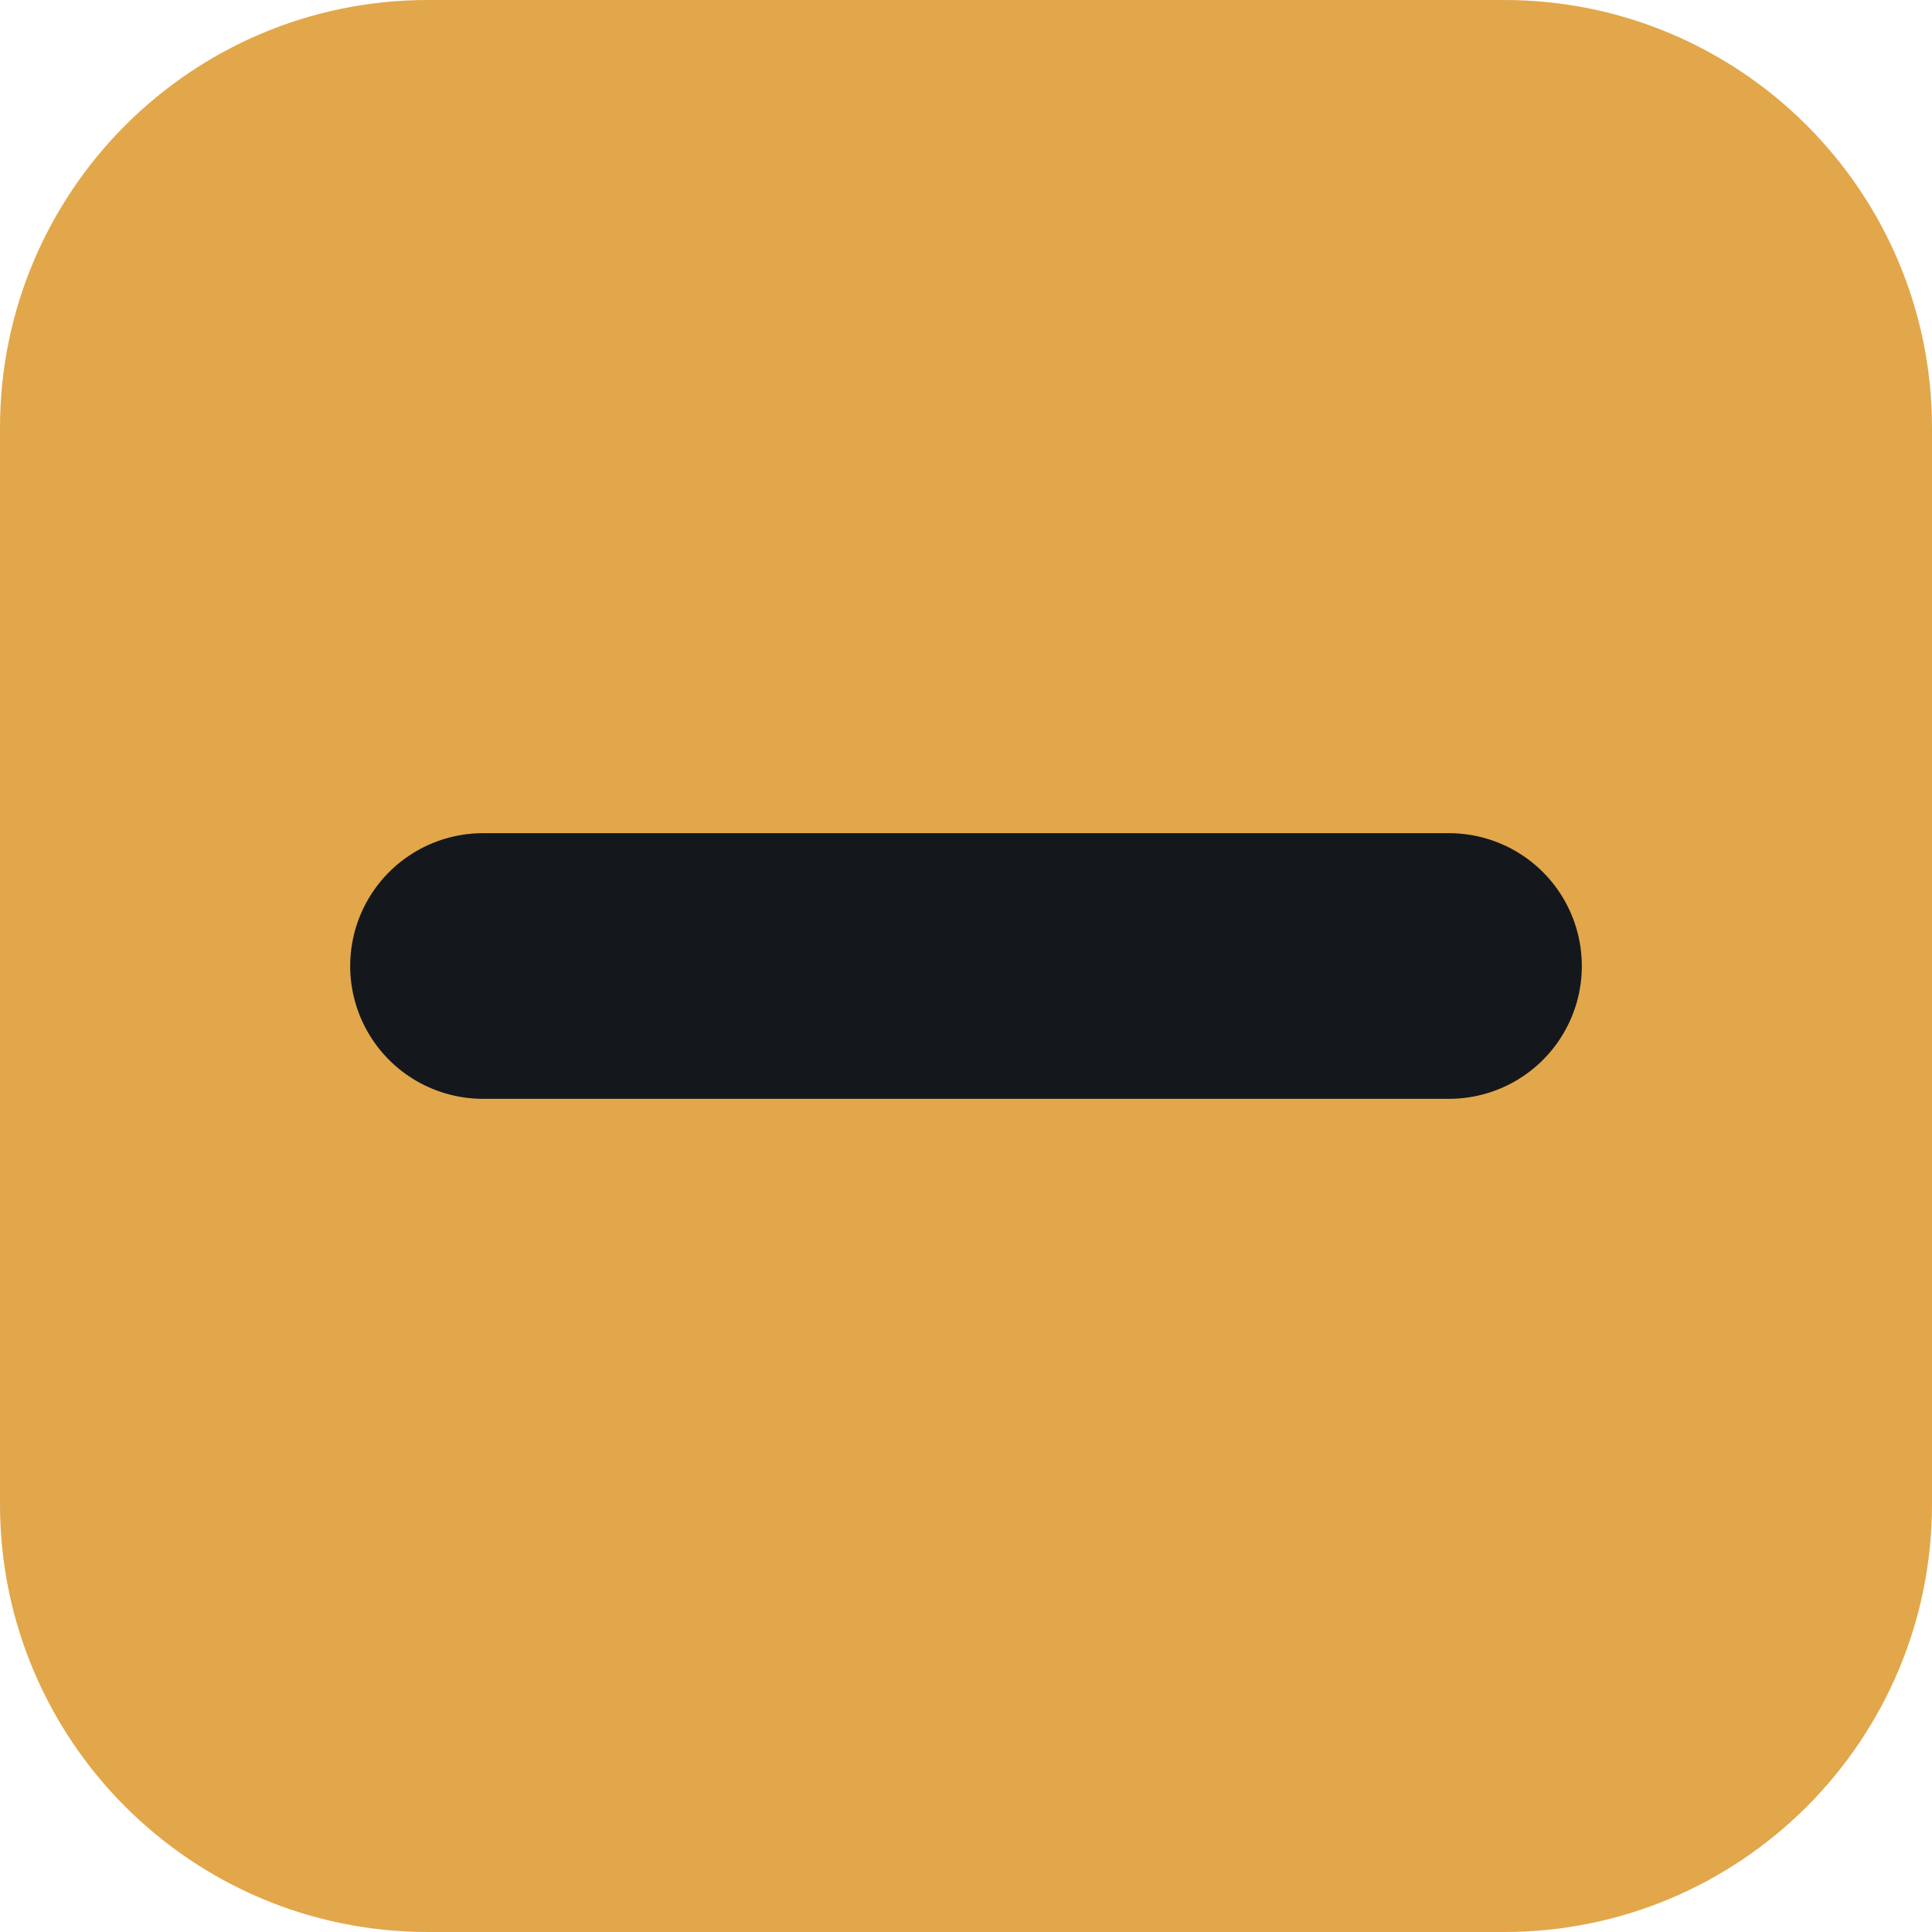
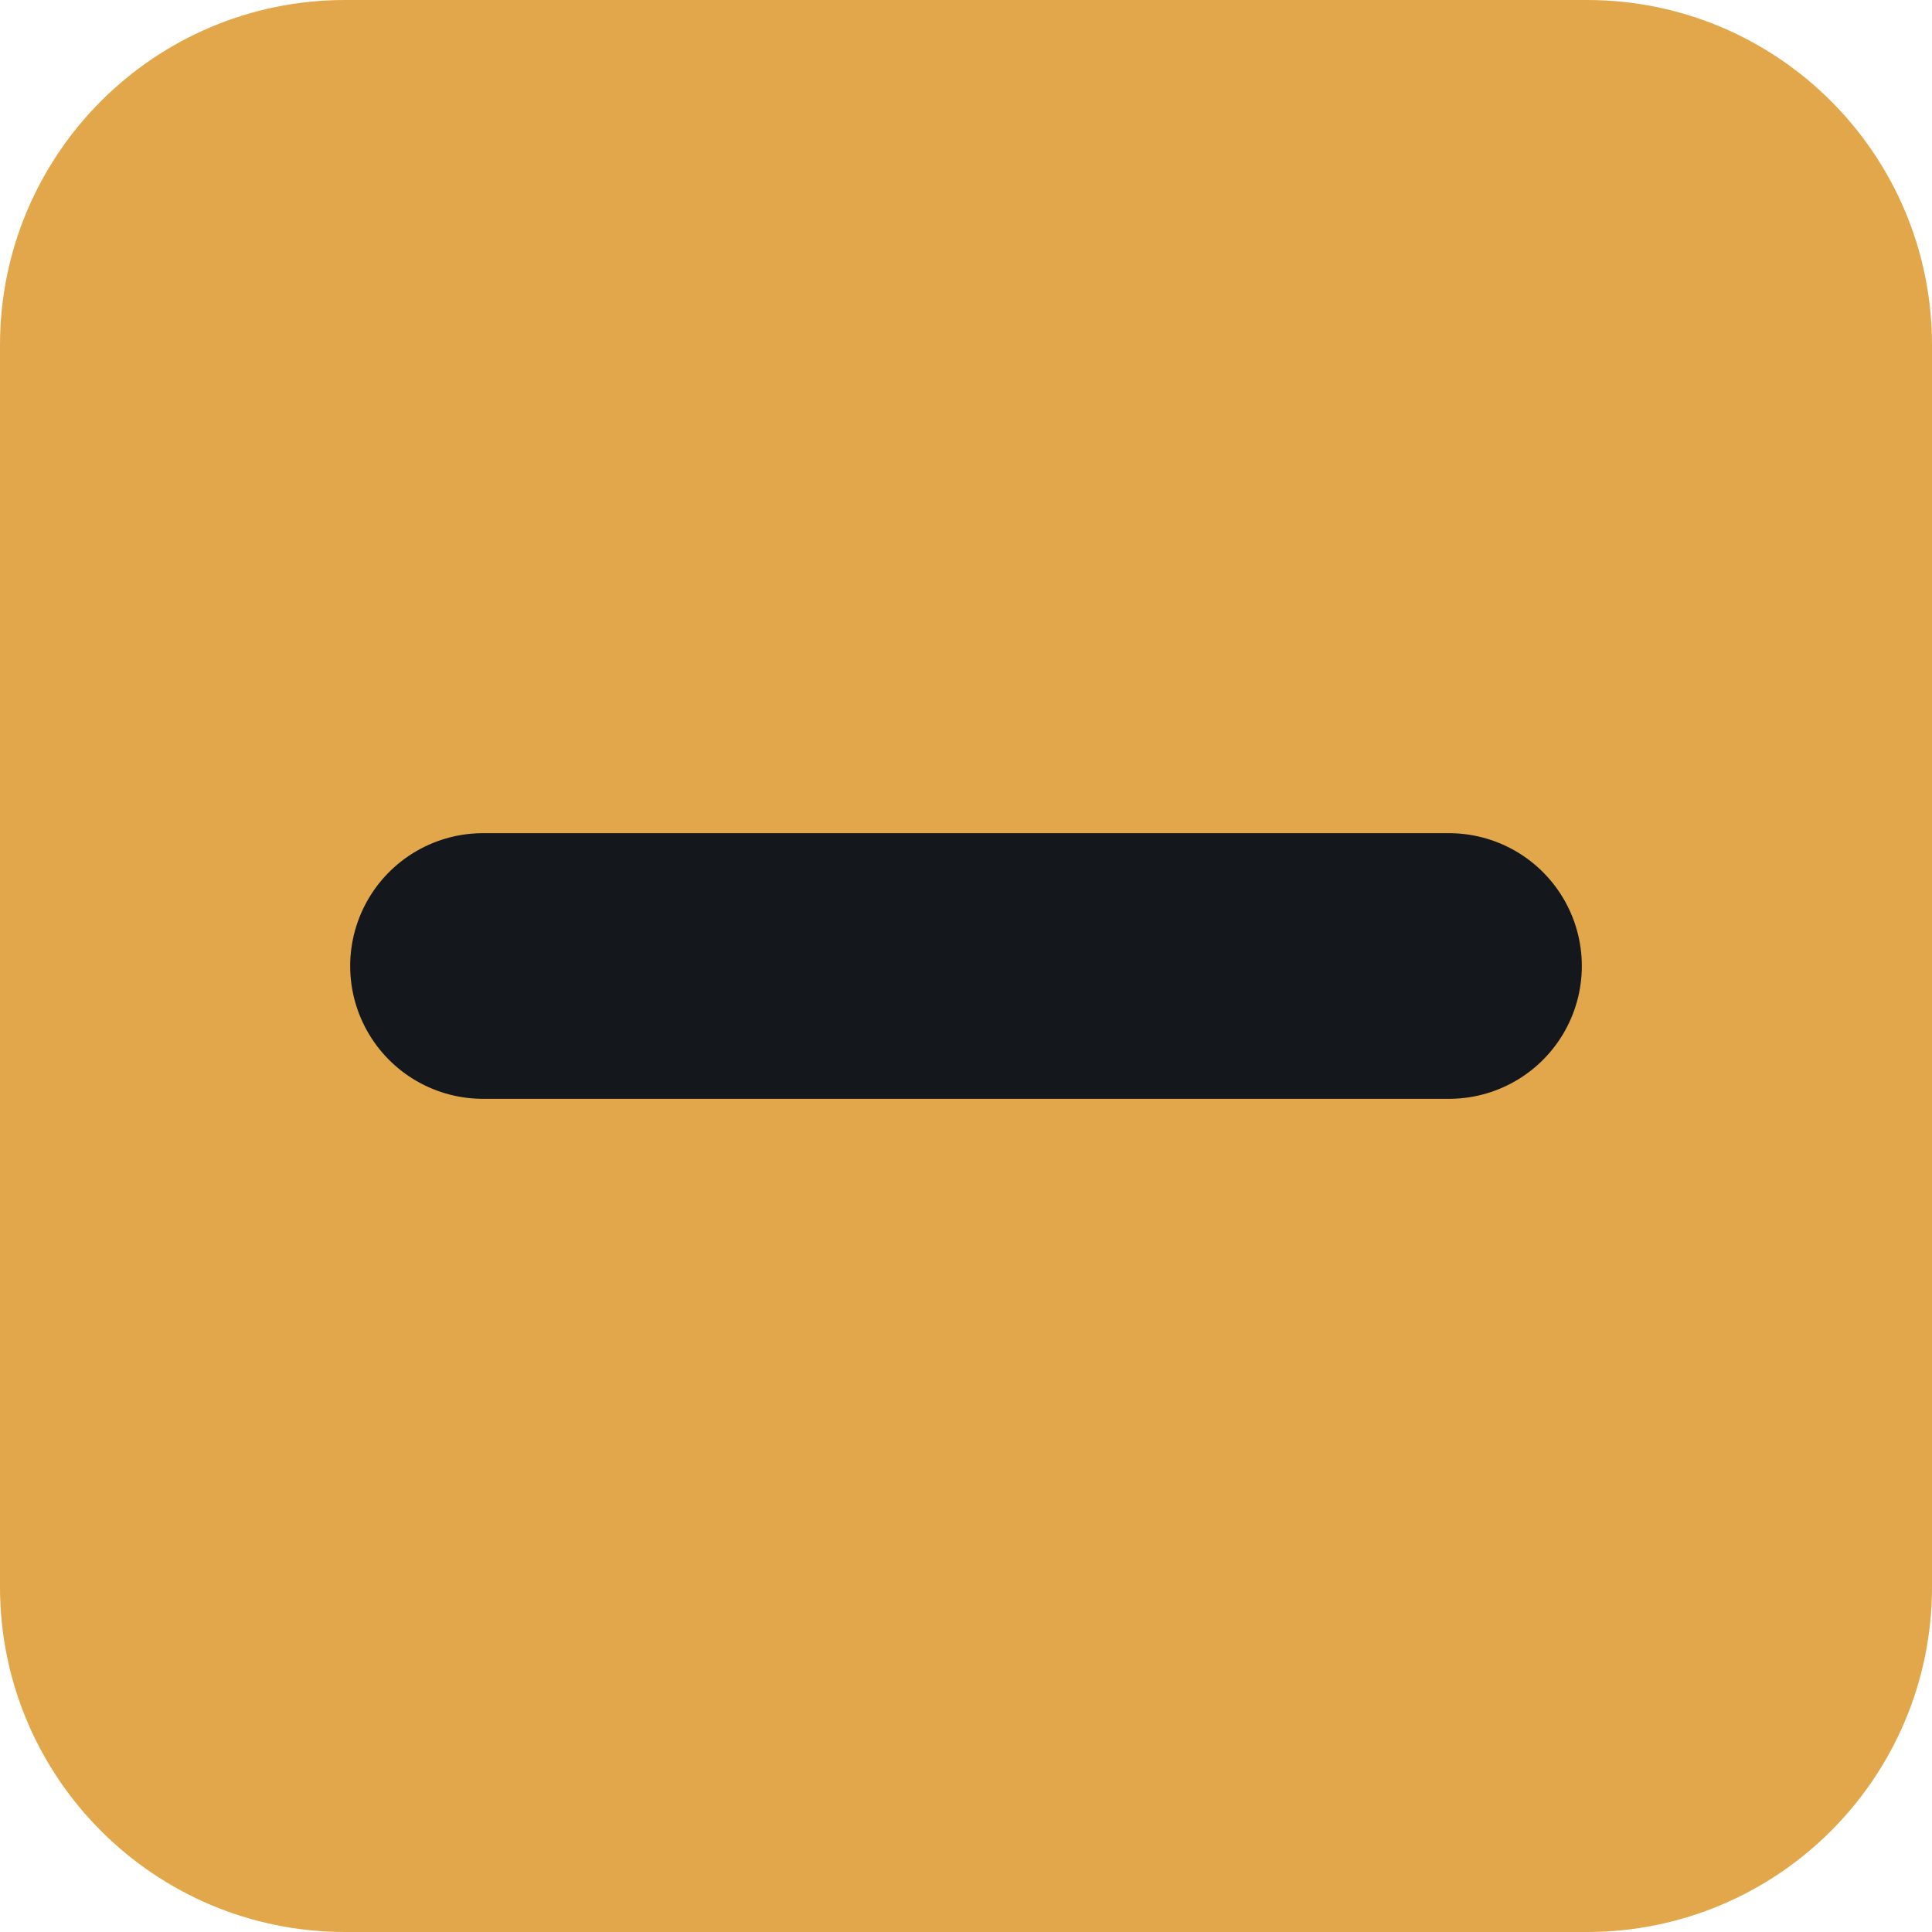
<svg xmlns="http://www.w3.org/2000/svg" width="64" height="64" viewBox="0 0 14 14" fill="none" stroke-linecap="round" stroke-linejoin="round">
-   <rect x=".5" y=".5" width="13" height="13" rx="2.6" fill="#E2A74A" stroke="#E2A74A" />
+   <rect x=".5" y=".5" width="13" height="13" rx="2" fill="#E2A74A" stroke="#E2A74A" />
  <path d="M4 8h8" stroke="#14181D" stroke-width="2.2" transform="scale(.875)" />
</svg>
